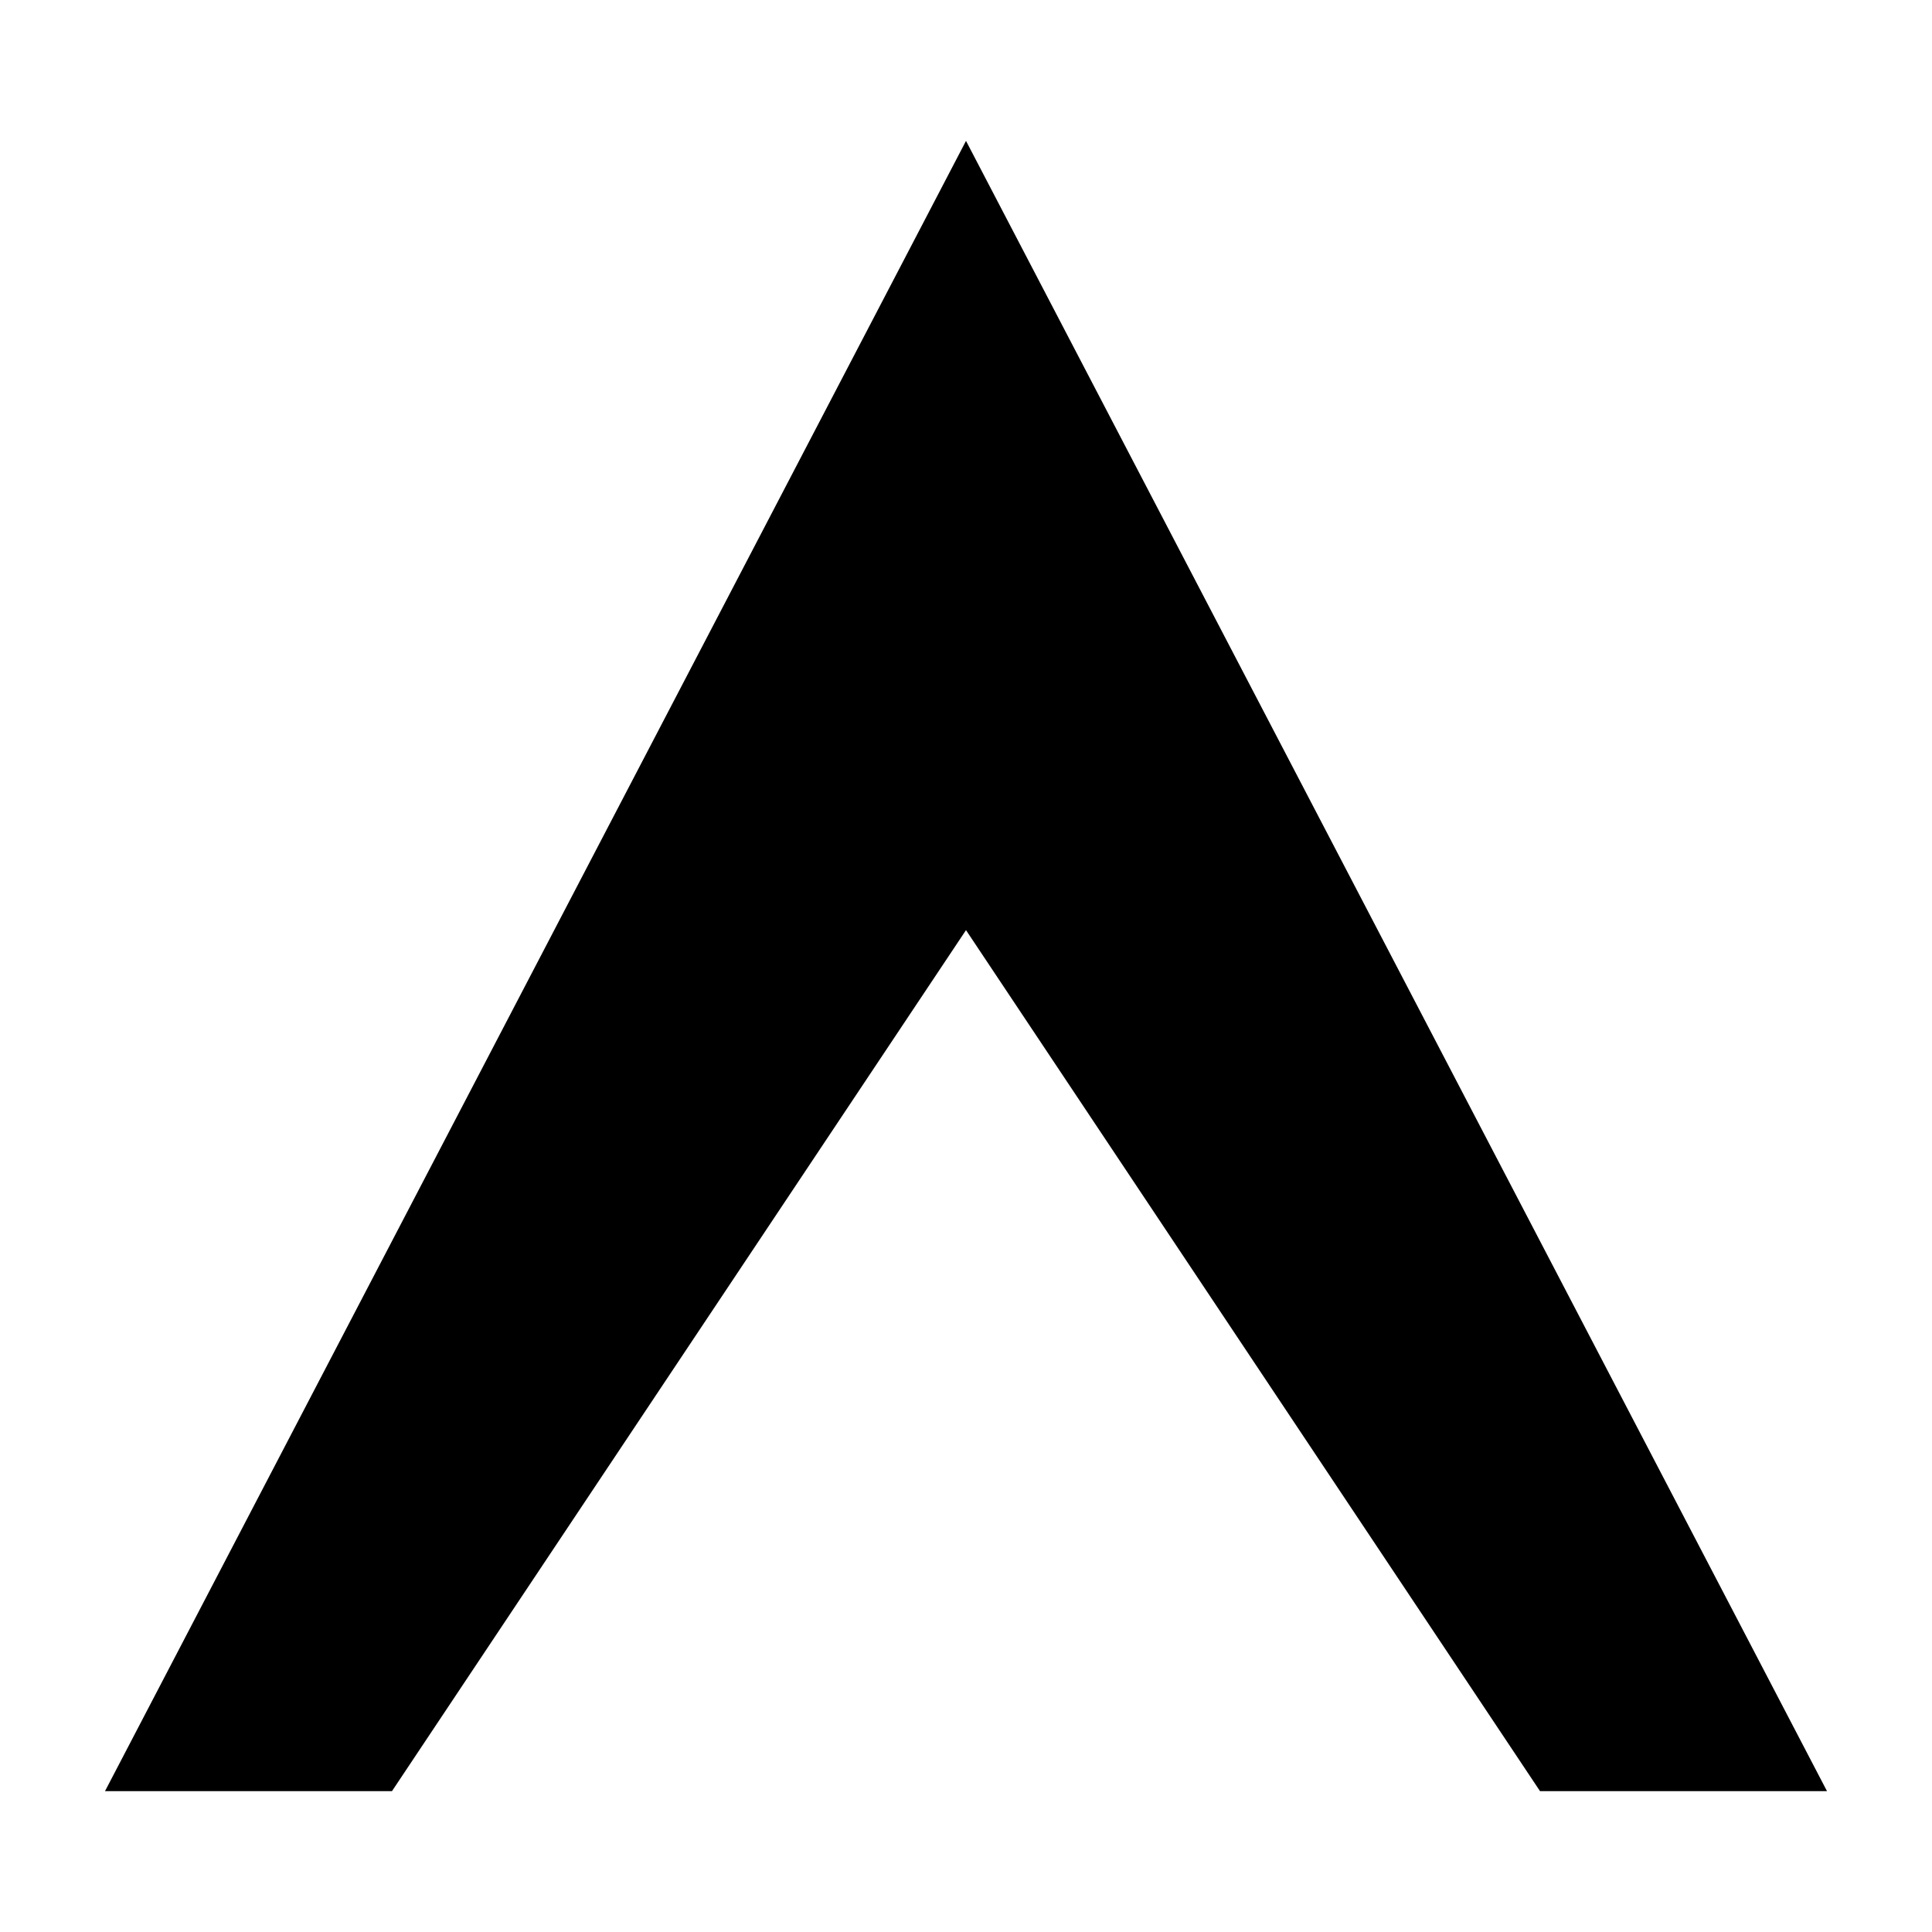
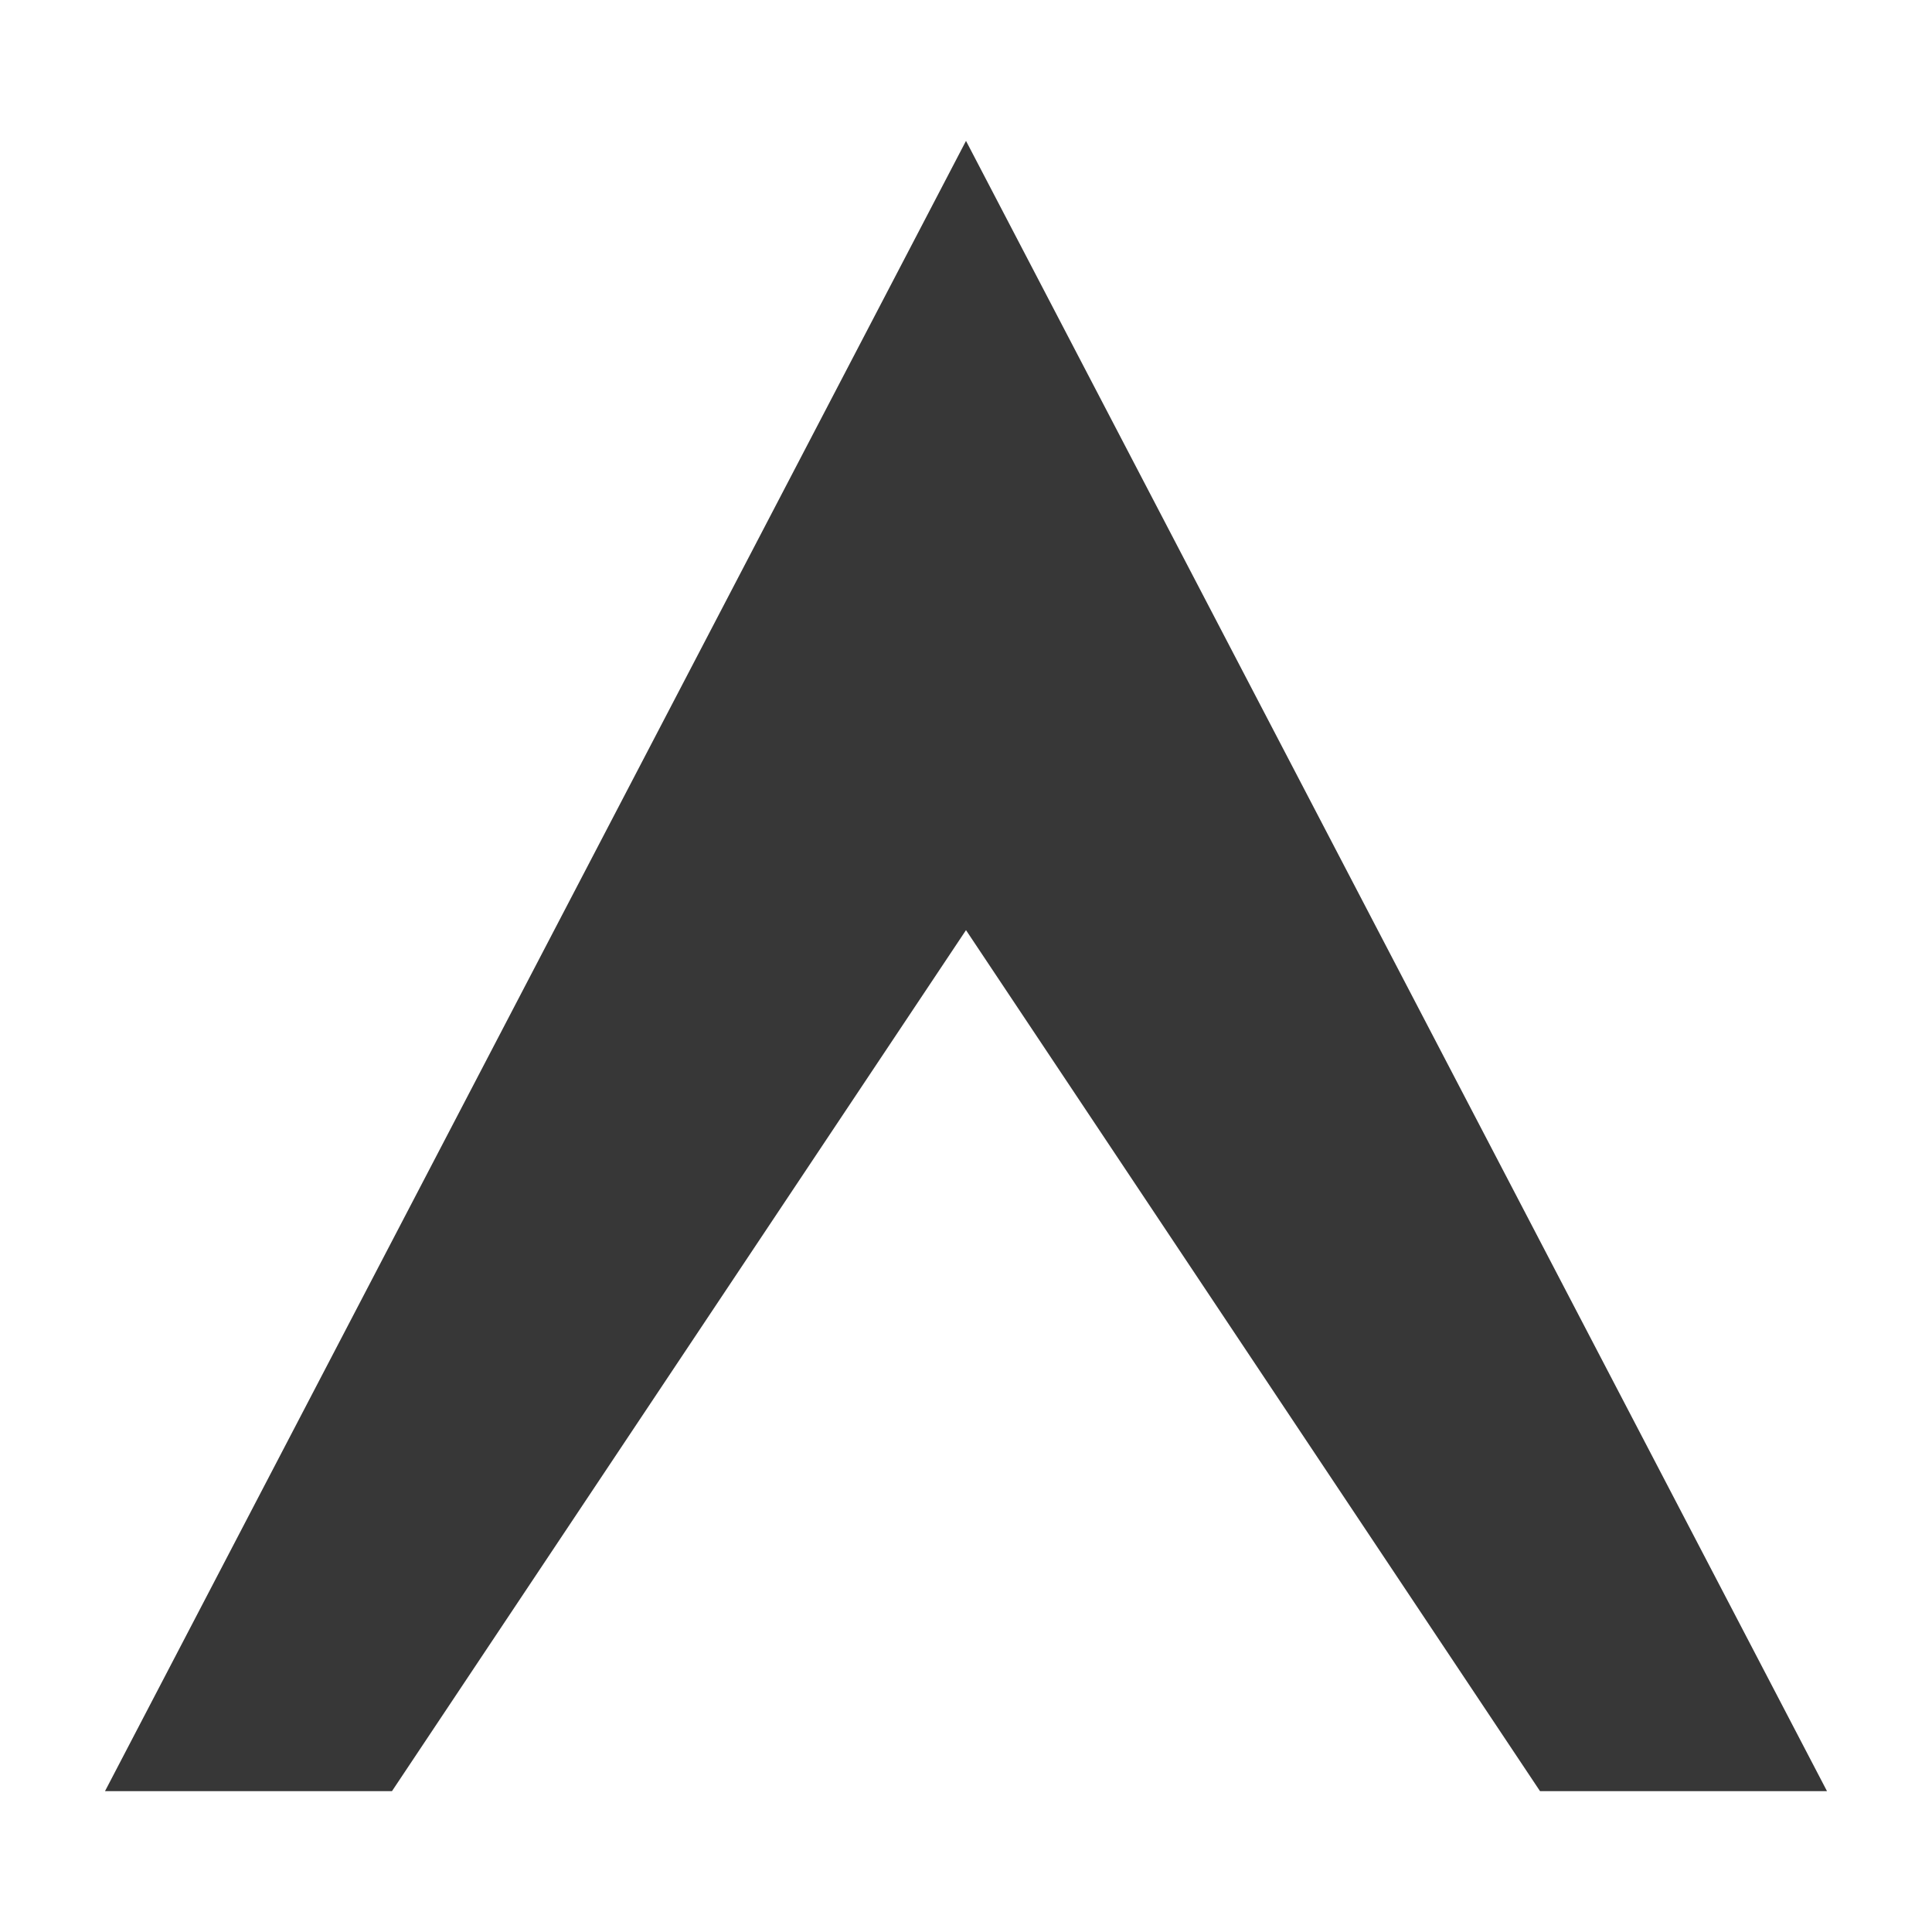
<svg xmlns="http://www.w3.org/2000/svg" width="48px" height="48px" id="svg3358" version="1.1">
  <defs id="defs3360" />
  <g id="layer1">
-     <path style="font-size:medium;font-style:normal;font-variant:normal;font-weight:normal;font-stretch:normal;text-indent:0;text-align:start;text-decoration:none;line-height:normal;letter-spacing:normal;word-spacing:normal;text-transform:none;direction:ltr;block-progression:tb;writing-mode:lr-tb;text-anchor:start;baseline-shift:baseline;color:#000000;fill:#000000;fill-opacity:1;stroke:none;stroke-width:5;marker:none;visibility:visible;display:inline;overflow:visible;enable-background:accumulate;font-family:Sans;-inkscape-font-specification:Sans" d="M 9.739,44.5 24,23.109 38.261,44.5 45.391,44.5 24,3.5 2.609,44.5 z" id="path6459" />
+     <path style="font-size:medium;font-style:normal;font-variant:normal;font-weight:normal;font-stretch:normal;text-indent:0;text-align:start;text-decoration:none;line-height:normal;letter-spacing:normal;word-spacing:normal;text-transform:none;direction:ltr;block-progression:tb;writing-mode:lr-tb;text-anchor:start;baseline-shift:baseline;color:#373737;fill:#373737;fill-opacity:1;stroke:none;stroke-width:5;marker:none;visibility:visible;display:inline;overflow:visible;enable-background:accumulate;font-family:Sans;-inkscape-font-specification:Sans" d="M 9.739,44.5 24,23.109 38.261,44.5 45.391,44.5 24,3.5 2.609,44.5 z" id="path6459" />
  </g>
</svg>
